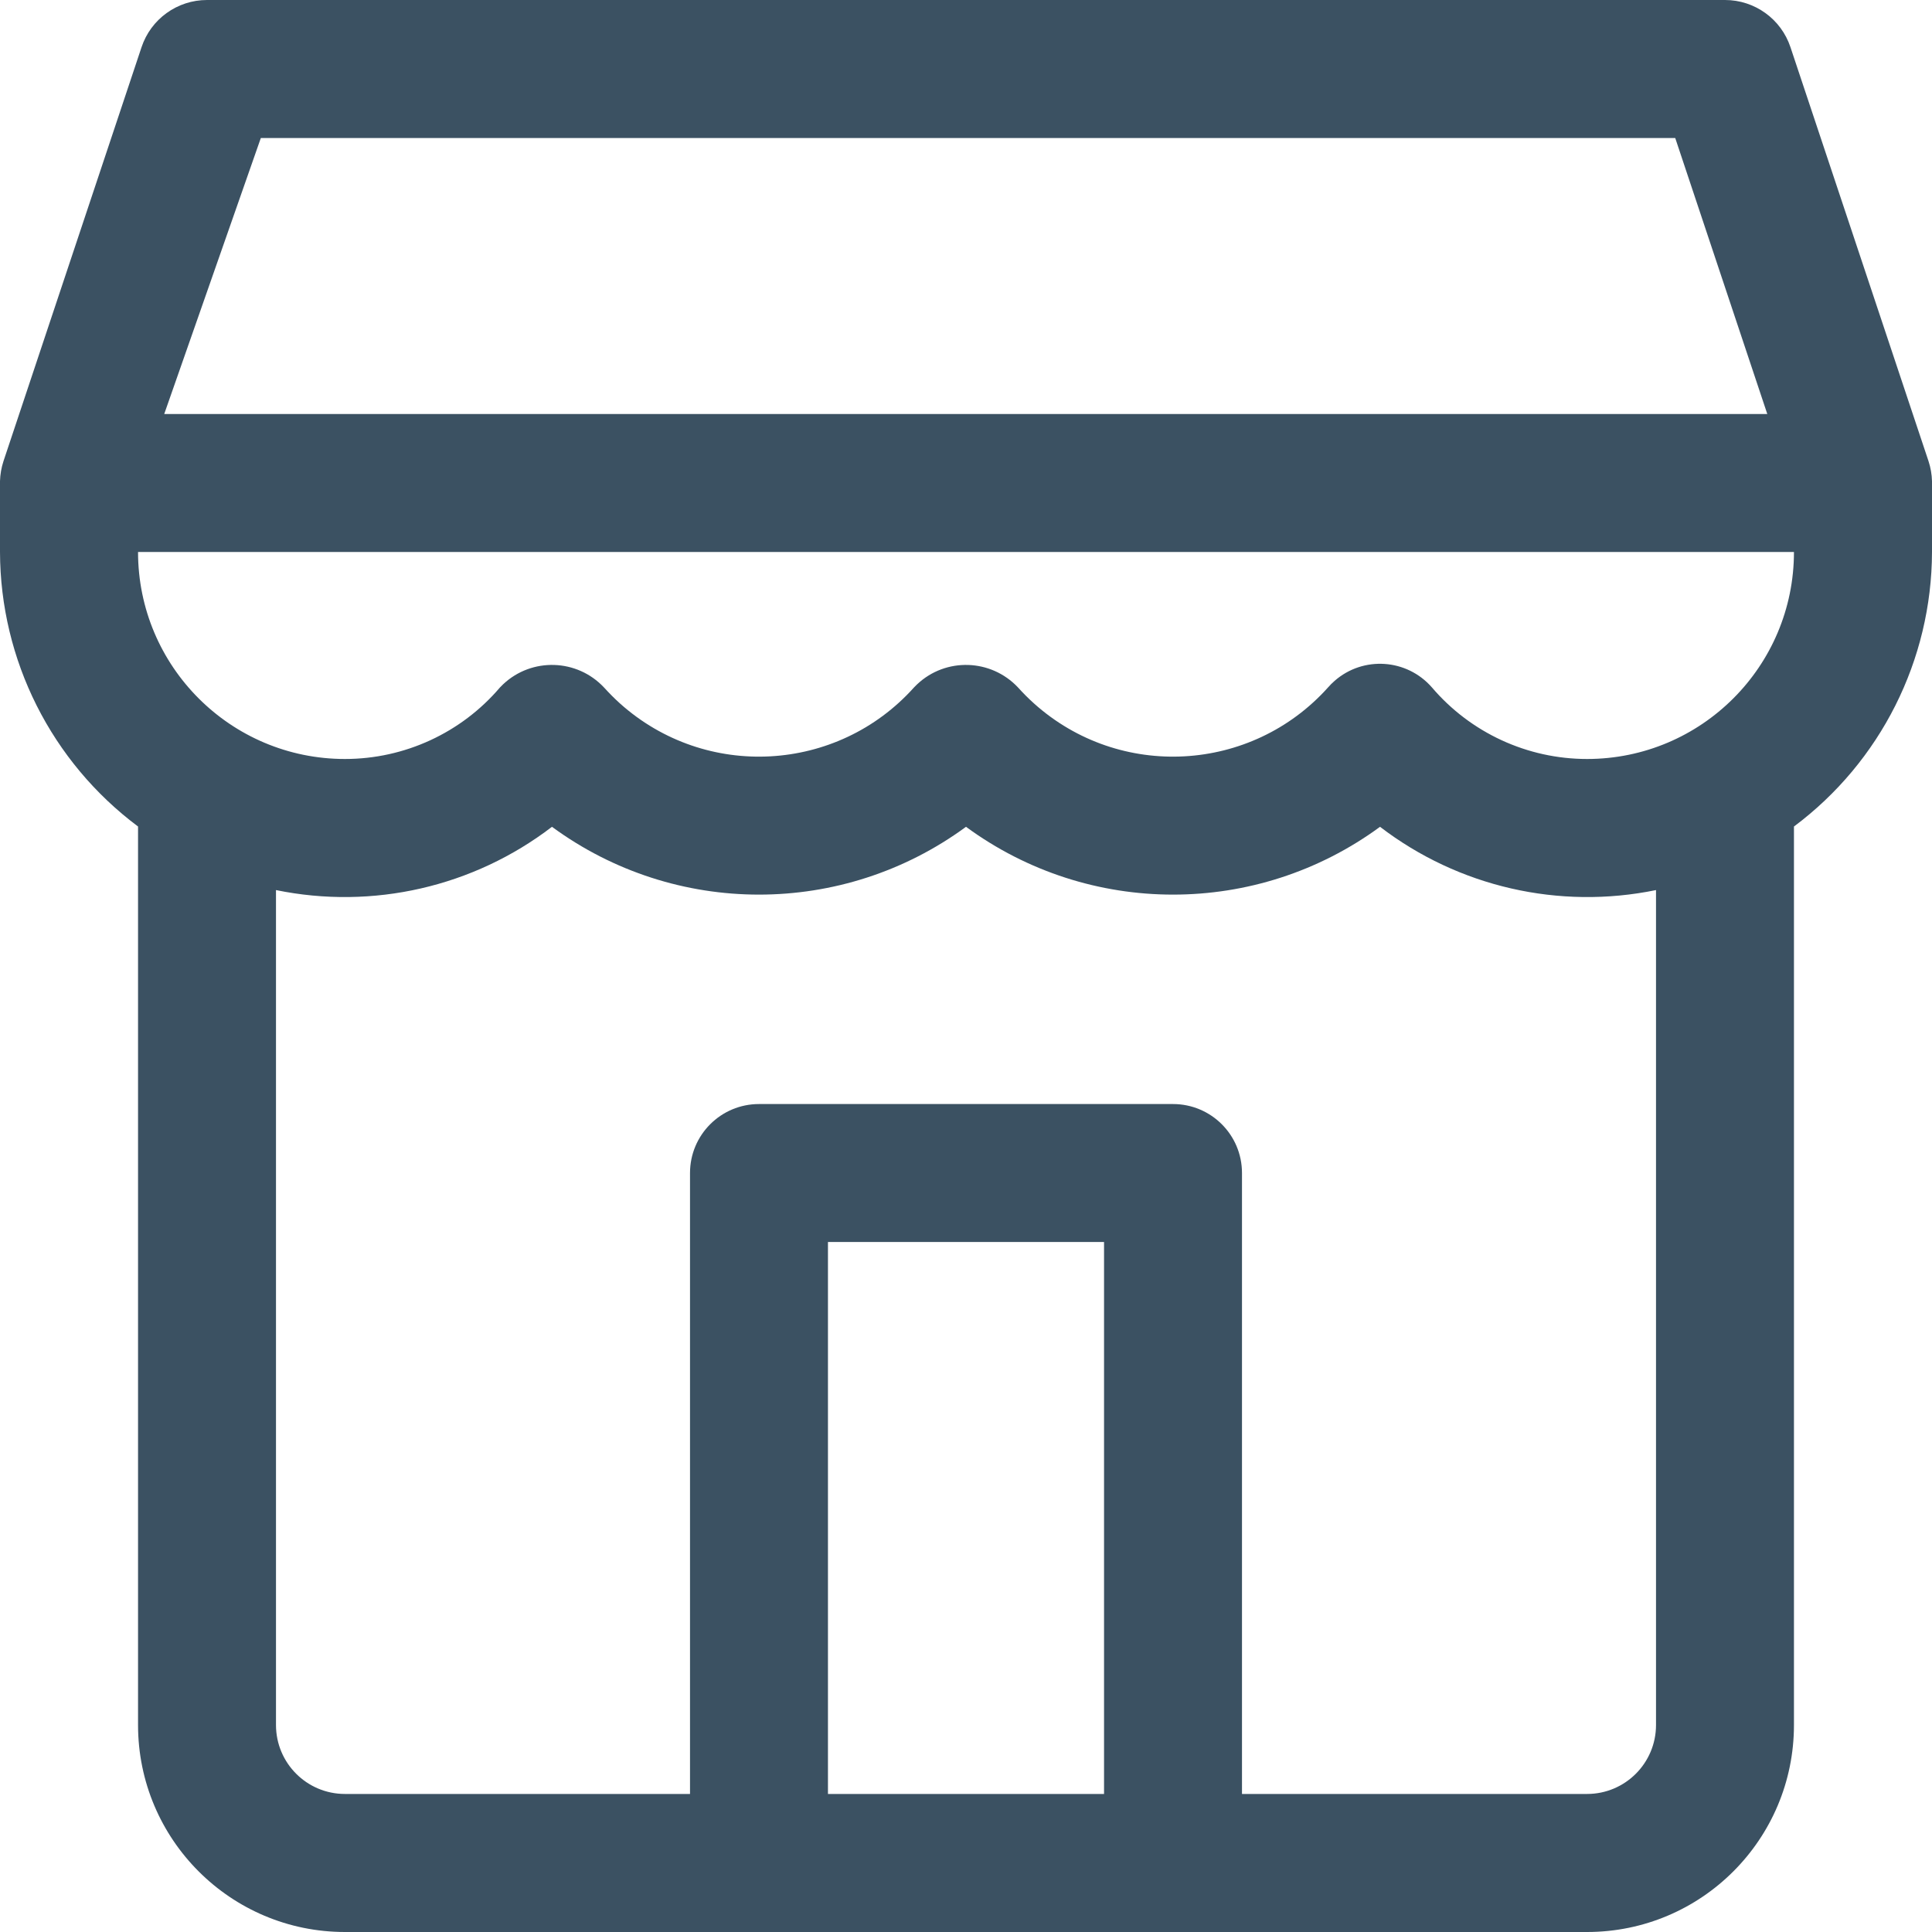
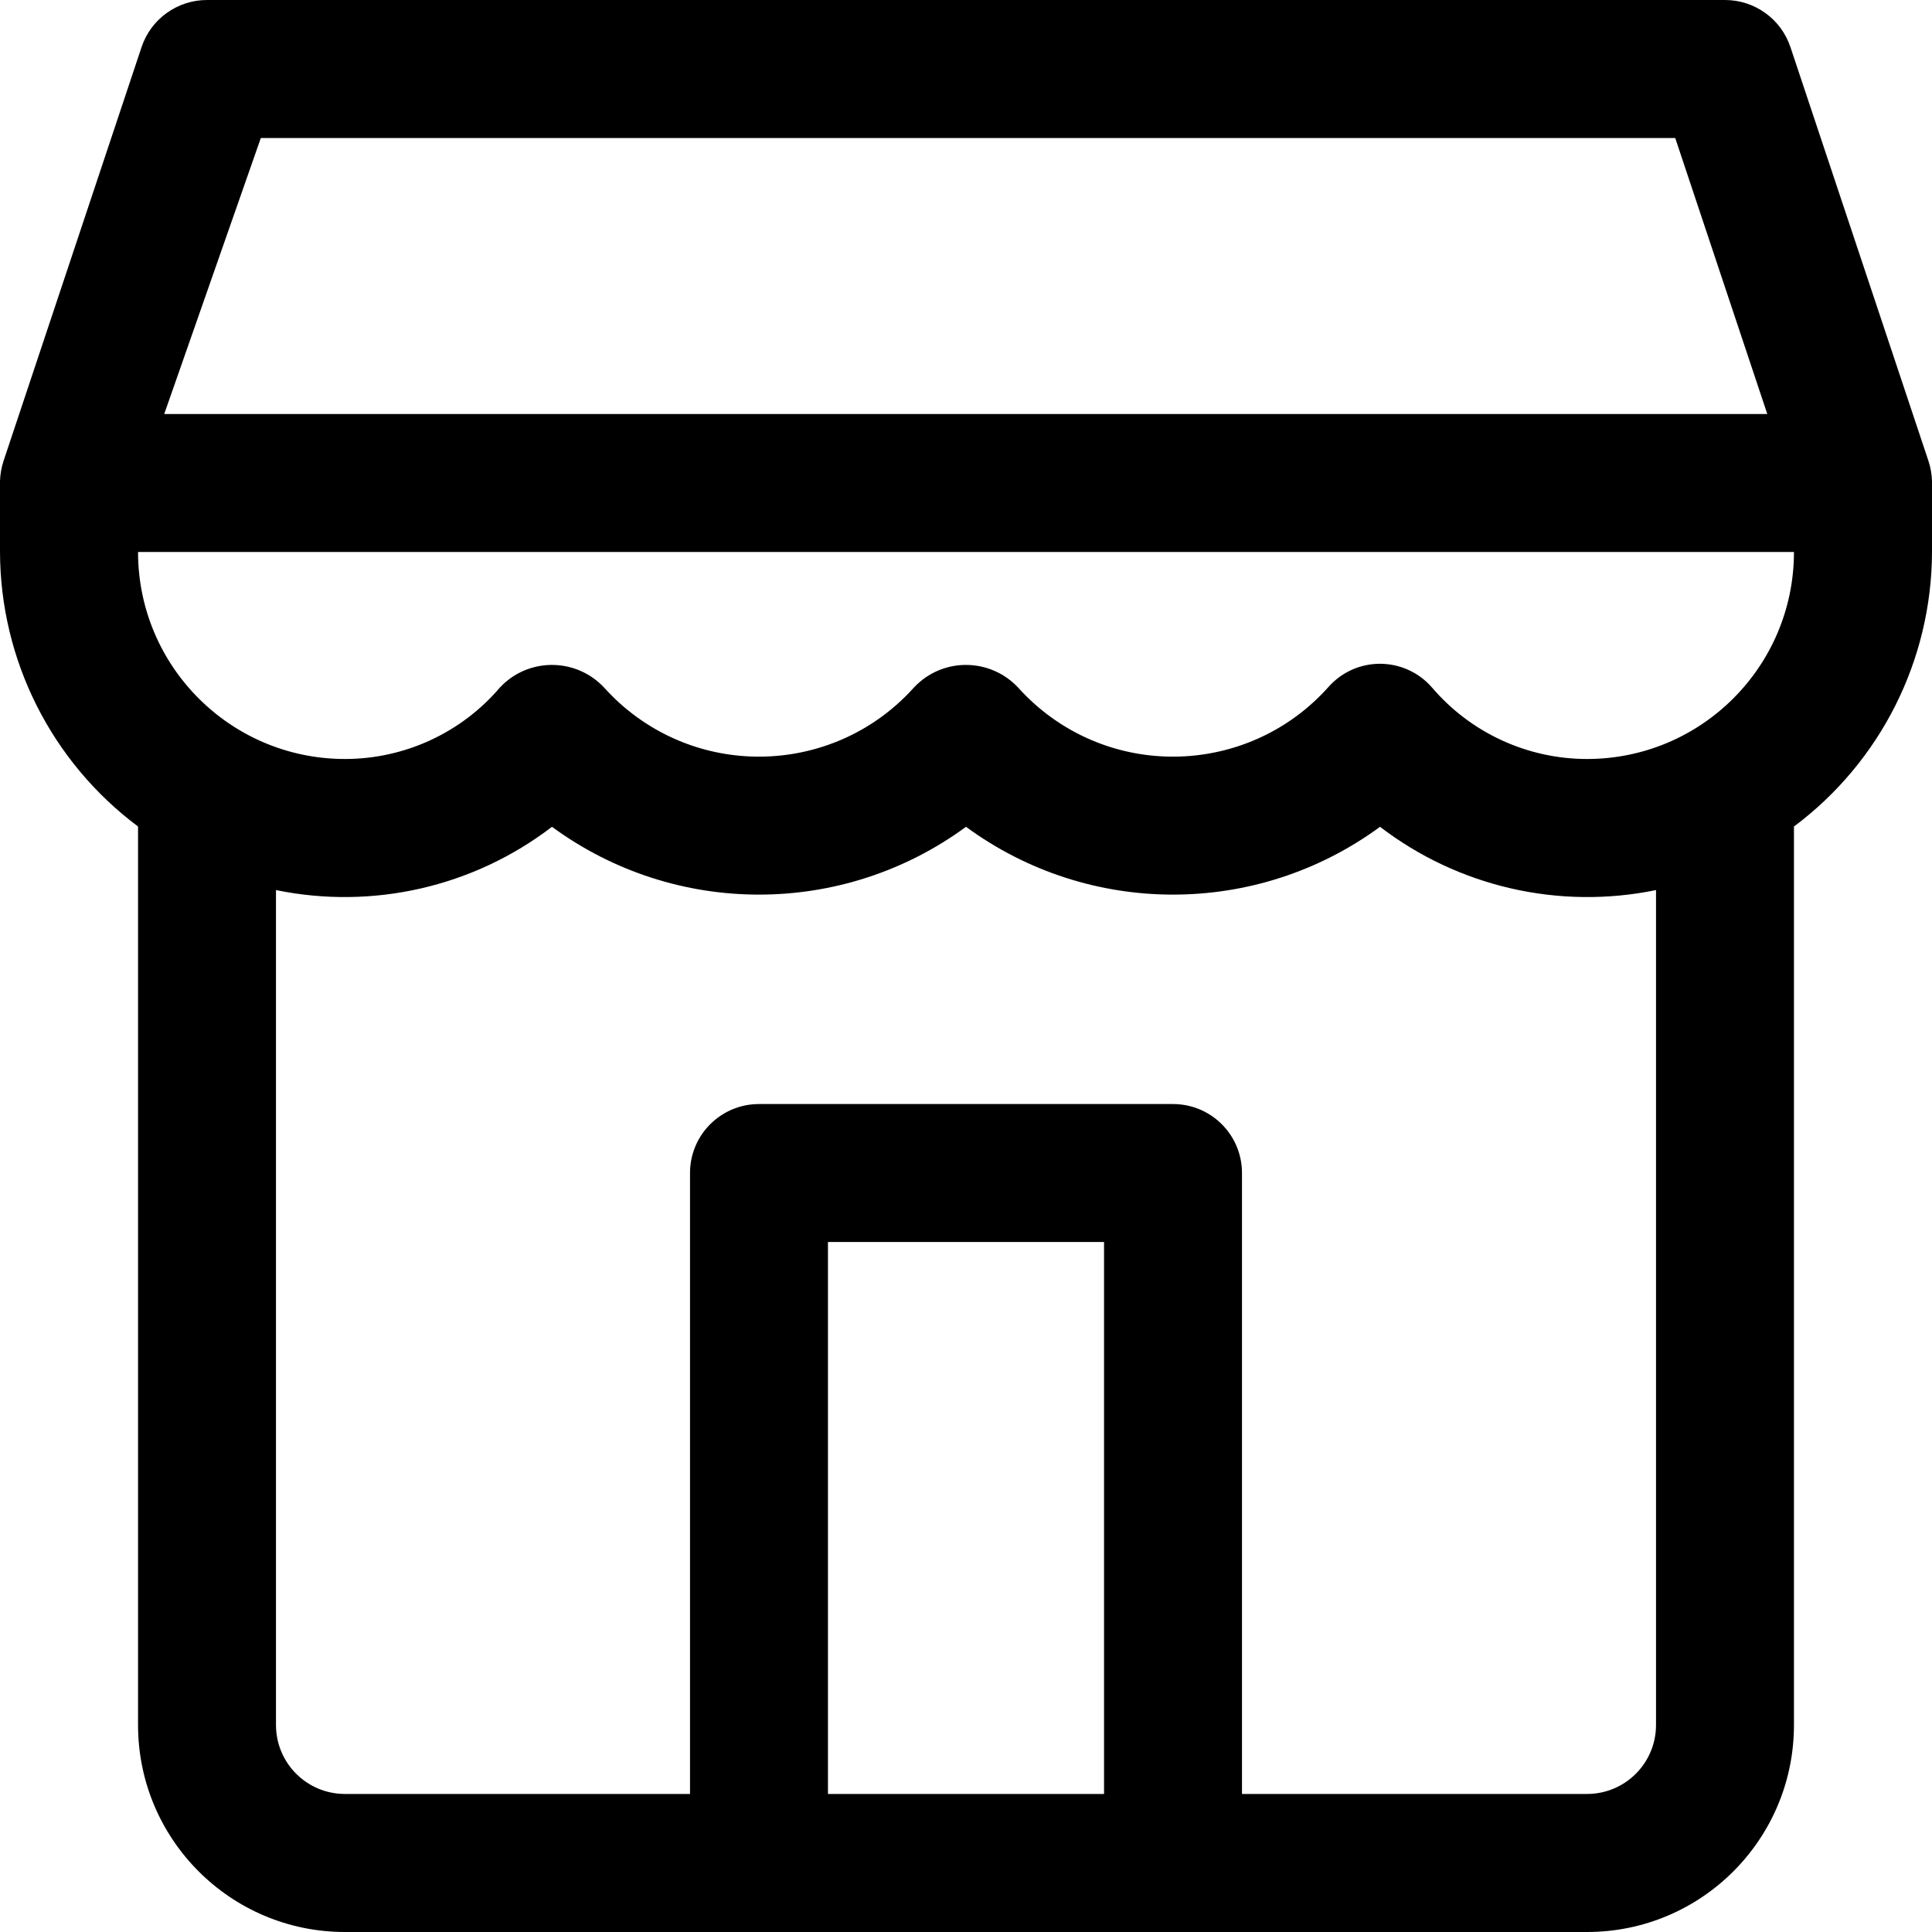
<svg xmlns="http://www.w3.org/2000/svg" width="20" height="20" viewBox="0 0 20 20" fill="none">
-   <path d="M19.964 4.774L18.535 0.489C18.438 0.197 18.165 -8.36786e-05 17.857 2.6687e-08H2.143C1.835 -8.36786e-05 1.562 0.197 1.465 0.489L0.036 4.774C0.014 4.841 0.002 4.911 1.04904e-05 4.981C1.04904e-05 4.988 1.04904e-05 4.993 1.04904e-05 5V5.714C0.003 6.833 0.532 7.886 1.429 8.556C1.429 8.561 1.429 8.566 1.429 8.571V17.857C1.429 19.041 2.388 20 3.571 20H16.429C17.612 20 18.571 19.041 18.571 17.857V8.571C18.571 8.566 18.571 8.561 18.571 8.556C19.468 7.886 19.997 6.833 20 5.714V5C20 4.993 20 4.988 20 4.981C19.998 4.91 19.986 4.841 19.964 4.774ZM2.7 1.429H17.342L18.295 4.286H1.7L2.7 1.429ZM11.429 18.571H8.571V12.857H11.429V18.571ZM17.143 17.857C17.143 18.252 16.823 18.571 16.429 18.571H12.857V12.143C12.857 11.748 12.537 11.429 12.143 11.429H7.857C7.463 11.429 7.143 11.748 7.143 12.143V18.571H3.571C3.177 18.571 2.857 18.252 2.857 17.857V9.214C3.86 9.42 4.902 9.181 5.714 8.559C6.989 9.495 8.725 9.495 10 8.559C11.275 9.495 13.011 9.495 14.286 8.559C15.098 9.181 16.14 9.42 17.143 9.214V17.857ZM16.429 7.857C15.811 7.857 15.224 7.586 14.823 7.116C14.564 6.819 14.113 6.788 13.816 7.048C13.792 7.069 13.769 7.092 13.748 7.116C12.954 8.002 11.591 8.077 10.705 7.283C10.646 7.23 10.59 7.174 10.538 7.116C10.258 6.819 9.791 6.804 9.494 7.084C9.483 7.094 9.472 7.105 9.462 7.116C8.668 8.002 7.306 8.077 6.419 7.283C6.36 7.23 6.305 7.174 6.252 7.116C5.973 6.819 5.505 6.804 5.208 7.084C5.197 7.094 5.187 7.105 5.176 7.116C4.776 7.586 4.189 7.857 3.571 7.857C2.388 7.857 1.429 6.898 1.429 5.714H18.571C18.571 6.898 17.612 7.857 16.429 7.857Z" fill="#3B5162" />
+   <path d="M19.964 4.774L18.535 0.489C18.438 0.197 18.165 -8.36786e-05 17.857 2.6687e-08H2.143C1.835 -8.36786e-05 1.562 0.197 1.465 0.489L0.036 4.774C0.014 4.841 0.002 4.911 1.04904e-05 4.981C1.04904e-05 4.988 1.04904e-05 4.993 1.04904e-05 5V5.714C0.003 6.833 0.532 7.886 1.429 8.556C1.429 8.561 1.429 8.566 1.429 8.571V17.857C1.429 19.041 2.388 20 3.571 20H16.429C17.612 20 18.571 19.041 18.571 17.857V8.571C18.571 8.566 18.571 8.561 18.571 8.556C19.468 7.886 19.997 6.833 20 5.714V5C20 4.993 20 4.988 20 4.981C19.998 4.91 19.986 4.841 19.964 4.774ZM2.7 1.429H17.342L18.295 4.286H1.7L2.7 1.429ZM11.429 18.571H8.571V12.857H11.429V18.571ZM17.143 17.857C17.143 18.252 16.823 18.571 16.429 18.571H12.857V12.143C12.857 11.748 12.537 11.429 12.143 11.429H7.857C7.463 11.429 7.143 11.748 7.143 12.143V18.571H3.571C3.177 18.571 2.857 18.252 2.857 17.857V9.214C3.86 9.42 4.902 9.181 5.714 8.559C6.989 9.495 8.725 9.495 10 8.559C11.275 9.495 13.011 9.495 14.286 8.559C15.098 9.181 16.14 9.42 17.143 9.214V17.857ZM16.429 7.857C15.811 7.857 15.224 7.586 14.823 7.116C14.564 6.819 14.113 6.788 13.816 7.048C13.792 7.069 13.769 7.092 13.748 7.116C12.954 8.002 11.591 8.077 10.705 7.283C10.646 7.23 10.59 7.174 10.538 7.116C10.258 6.819 9.791 6.804 9.494 7.084C9.483 7.094 9.472 7.105 9.462 7.116C8.668 8.002 7.306 8.077 6.419 7.283C6.36 7.23 6.305 7.174 6.252 7.116C5.973 6.819 5.505 6.804 5.208 7.084C5.197 7.094 5.187 7.105 5.176 7.116C4.776 7.586 4.189 7.857 3.571 7.857C2.388 7.857 1.429 6.898 1.429 5.714H18.571C18.571 6.898 17.612 7.857 16.429 7.857Z" fill="currentColor" />
</svg>
